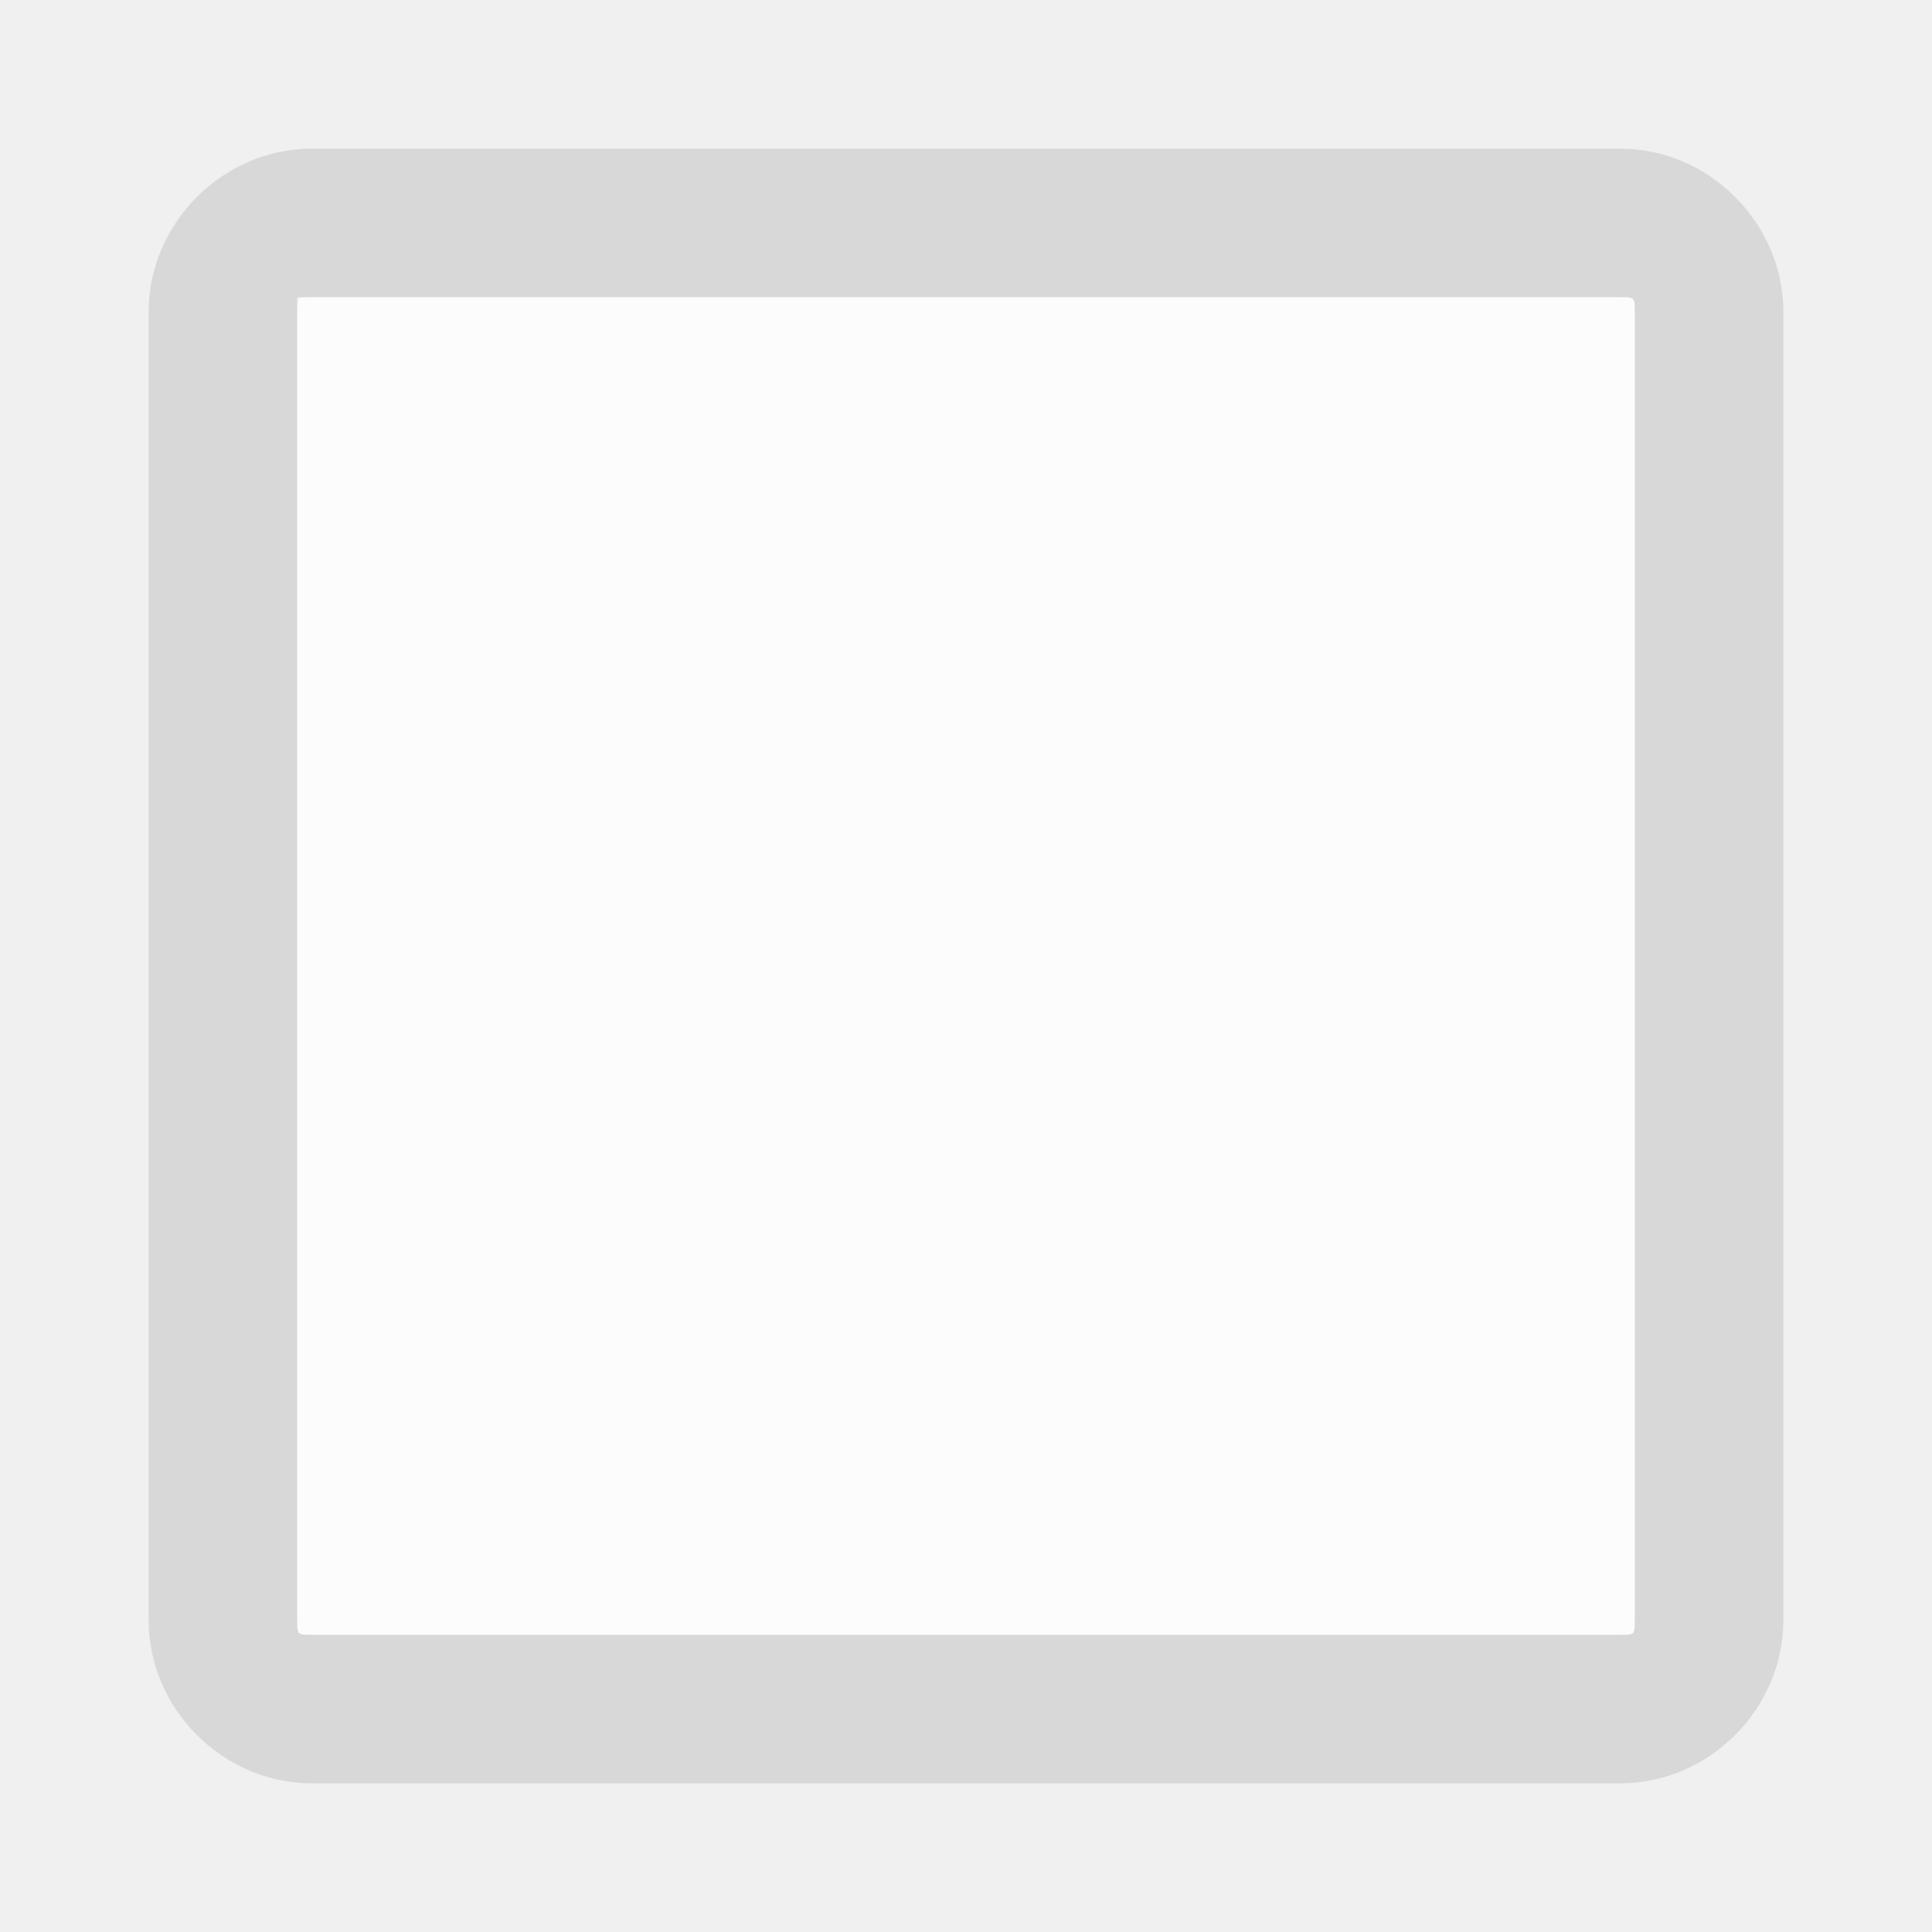
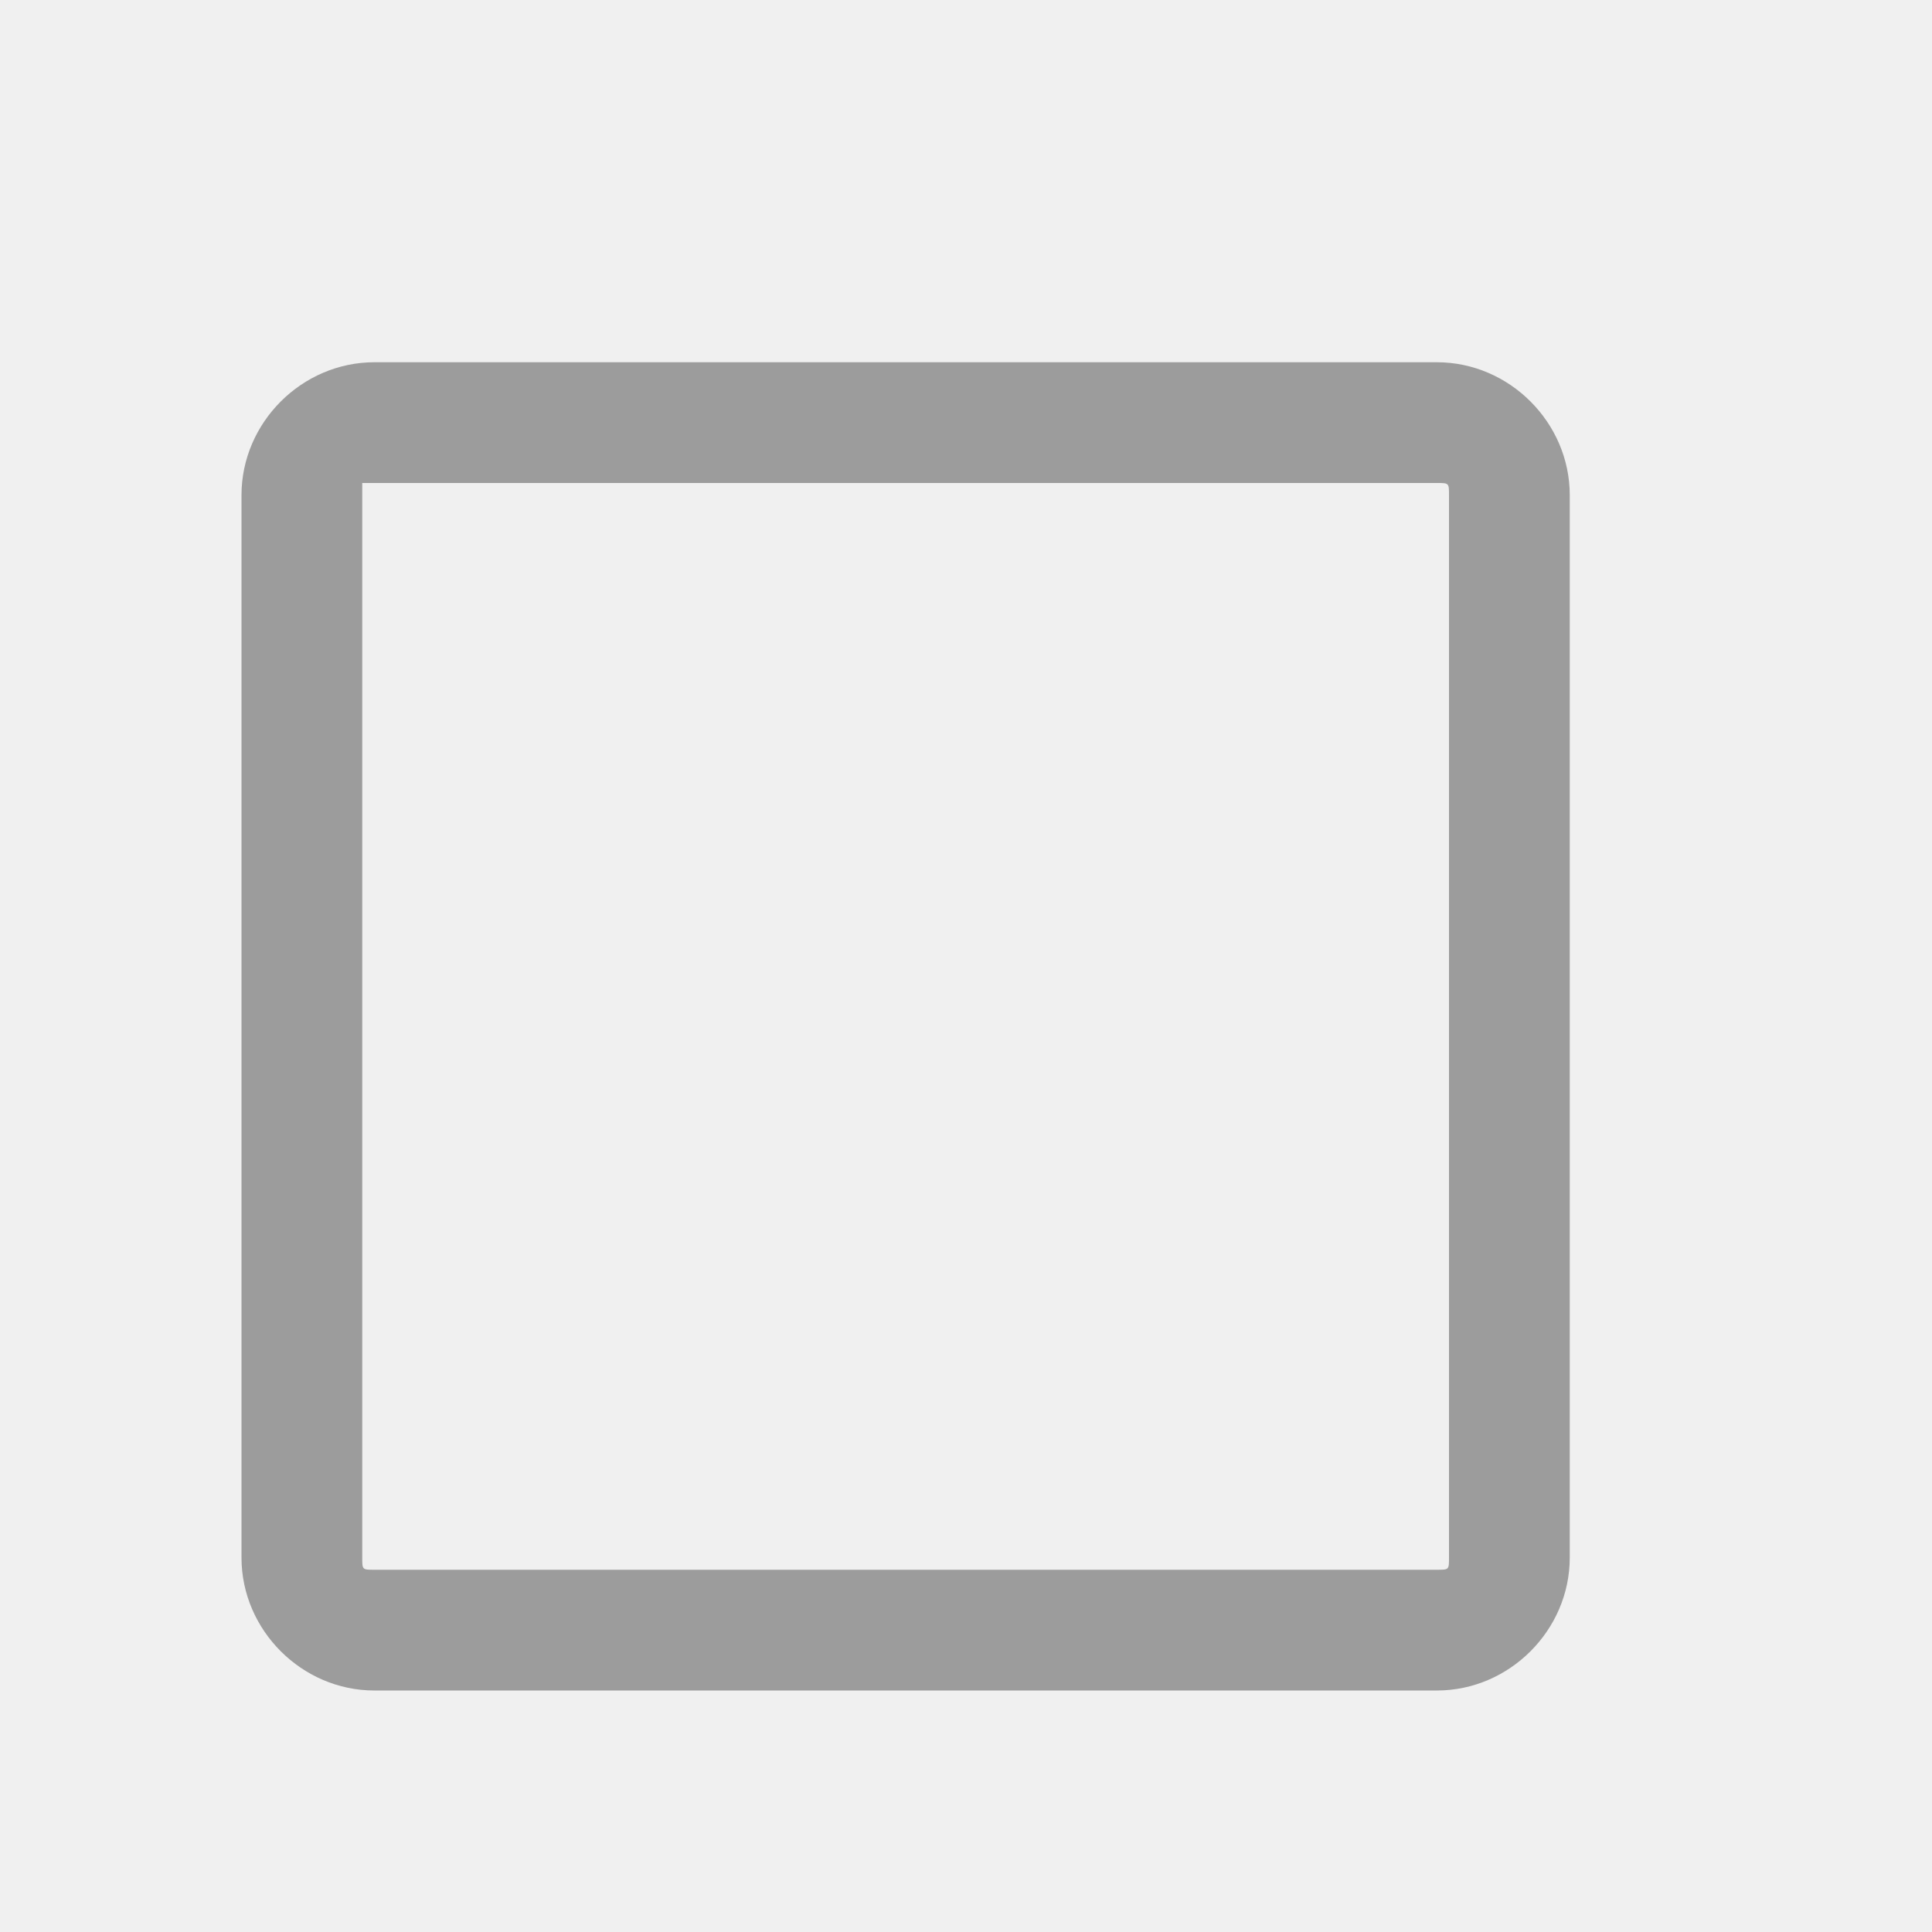
- <svg xmlns="http://www.w3.org/2000/svg" viewBox="0 0 13 13">
-   <g transform="translate(0 -3)">
-     <path d="M 2.1 6 C 2 6 2 6 2 6.1 V 14.9 C 2 15 2 15 2.1 15 H 10.9 C 11 15 11 15 11 14.9 V 6.1 C 11 6 11 6 10.9 6 H 2.1 z" transform="translate(0 -1)" opacity="0.8" fill="#fff" />
-     <path d="M 2.1 4 C 1.5 4 1 4.5 1 5.1 V 13.9 C 1 14.5 1.5 15 2.1 15 H 10.9 C 11.5 15 12 14.5 12 13.9 V 5.1 C 12 4.5 11.5 4 10.9 4 H 2.1 z M 2 5 C 2 5 2.1 5 2.1 5 H 10.9 C 11 5 11 5 11 5.1 V 13.9 C 11 14 11 14 10.9 14 H 2.1 C 2 14 2 14 2 13.9 V 5.1 C 2 5 2 5 2 5 z" opacity="0.1" />
-   </g>
+ <svg xmlns="http://www.w3.org/2000/svg" version="1.1" id="svg2" viewBox="0 0 16 16">
+   <defs id="defs12" />
+   <path style="fill:#000000;opacity:0" id="path4" fill="#fff" opacity="0.8" d="M 3.1,4 C 3,4 3,4 3,4.1 V 12.9 C 3,13 3,13 3.1,13 H 11.9 C 12,13 12,13 12,12.9 V 4.1 C 12,4 12,4 11.9,4 H 3.1 z" />
+   <path style="opacity:0.35" id="path6" opacity="0.1" d="M 3.1,3 C 2.5,3 2,3.5 2,4.1 V 12.9 C 2,13.5 2.5,14 3.1,14 H 11.9 C 12.5,14 13,13.5 13,12.9 V 4.1 C 13,3.5 12.5,3 11.9,3 H 3.1 z M 3,4 C 3,4 3.1,4 3.1,4 H 11.9 C 12,4 12,4 12,4.1 V 12.9 C 12,13 12,13 11.9,13 H 3.1 C 3,13 3,13 3,12.9 V 4.1 C 3,4.1 3,4 3,4 z" />
</svg>
